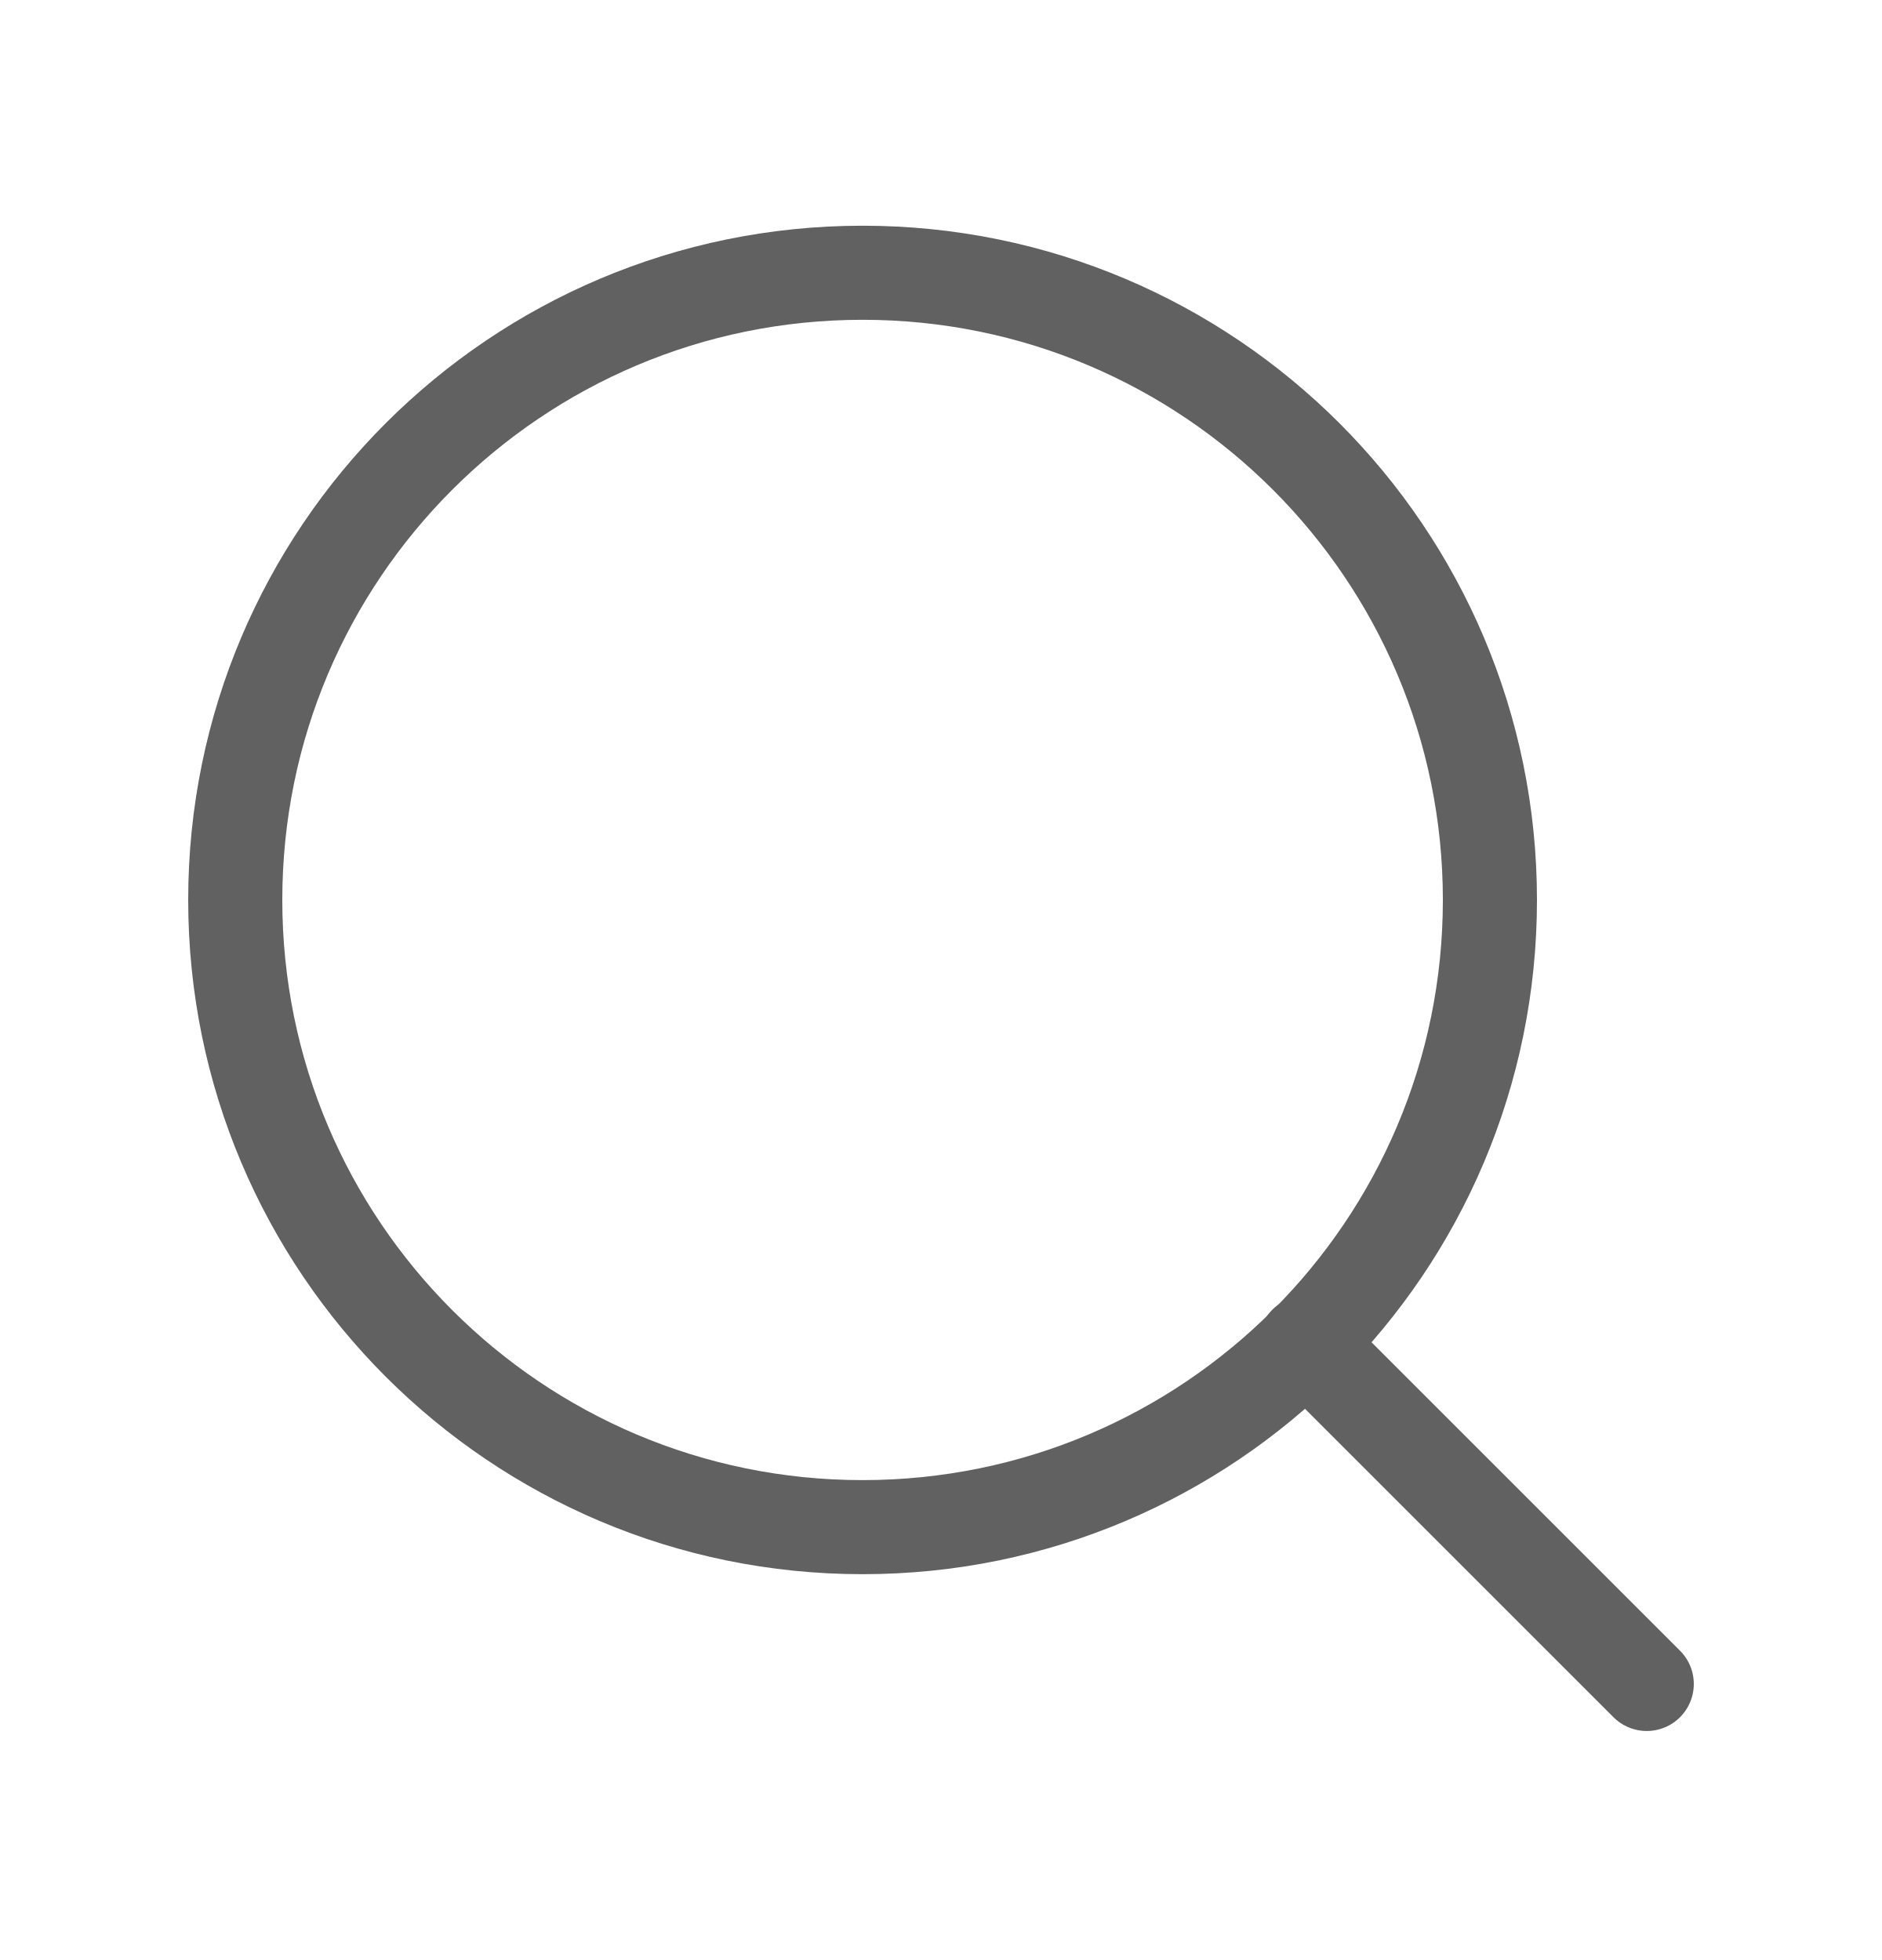
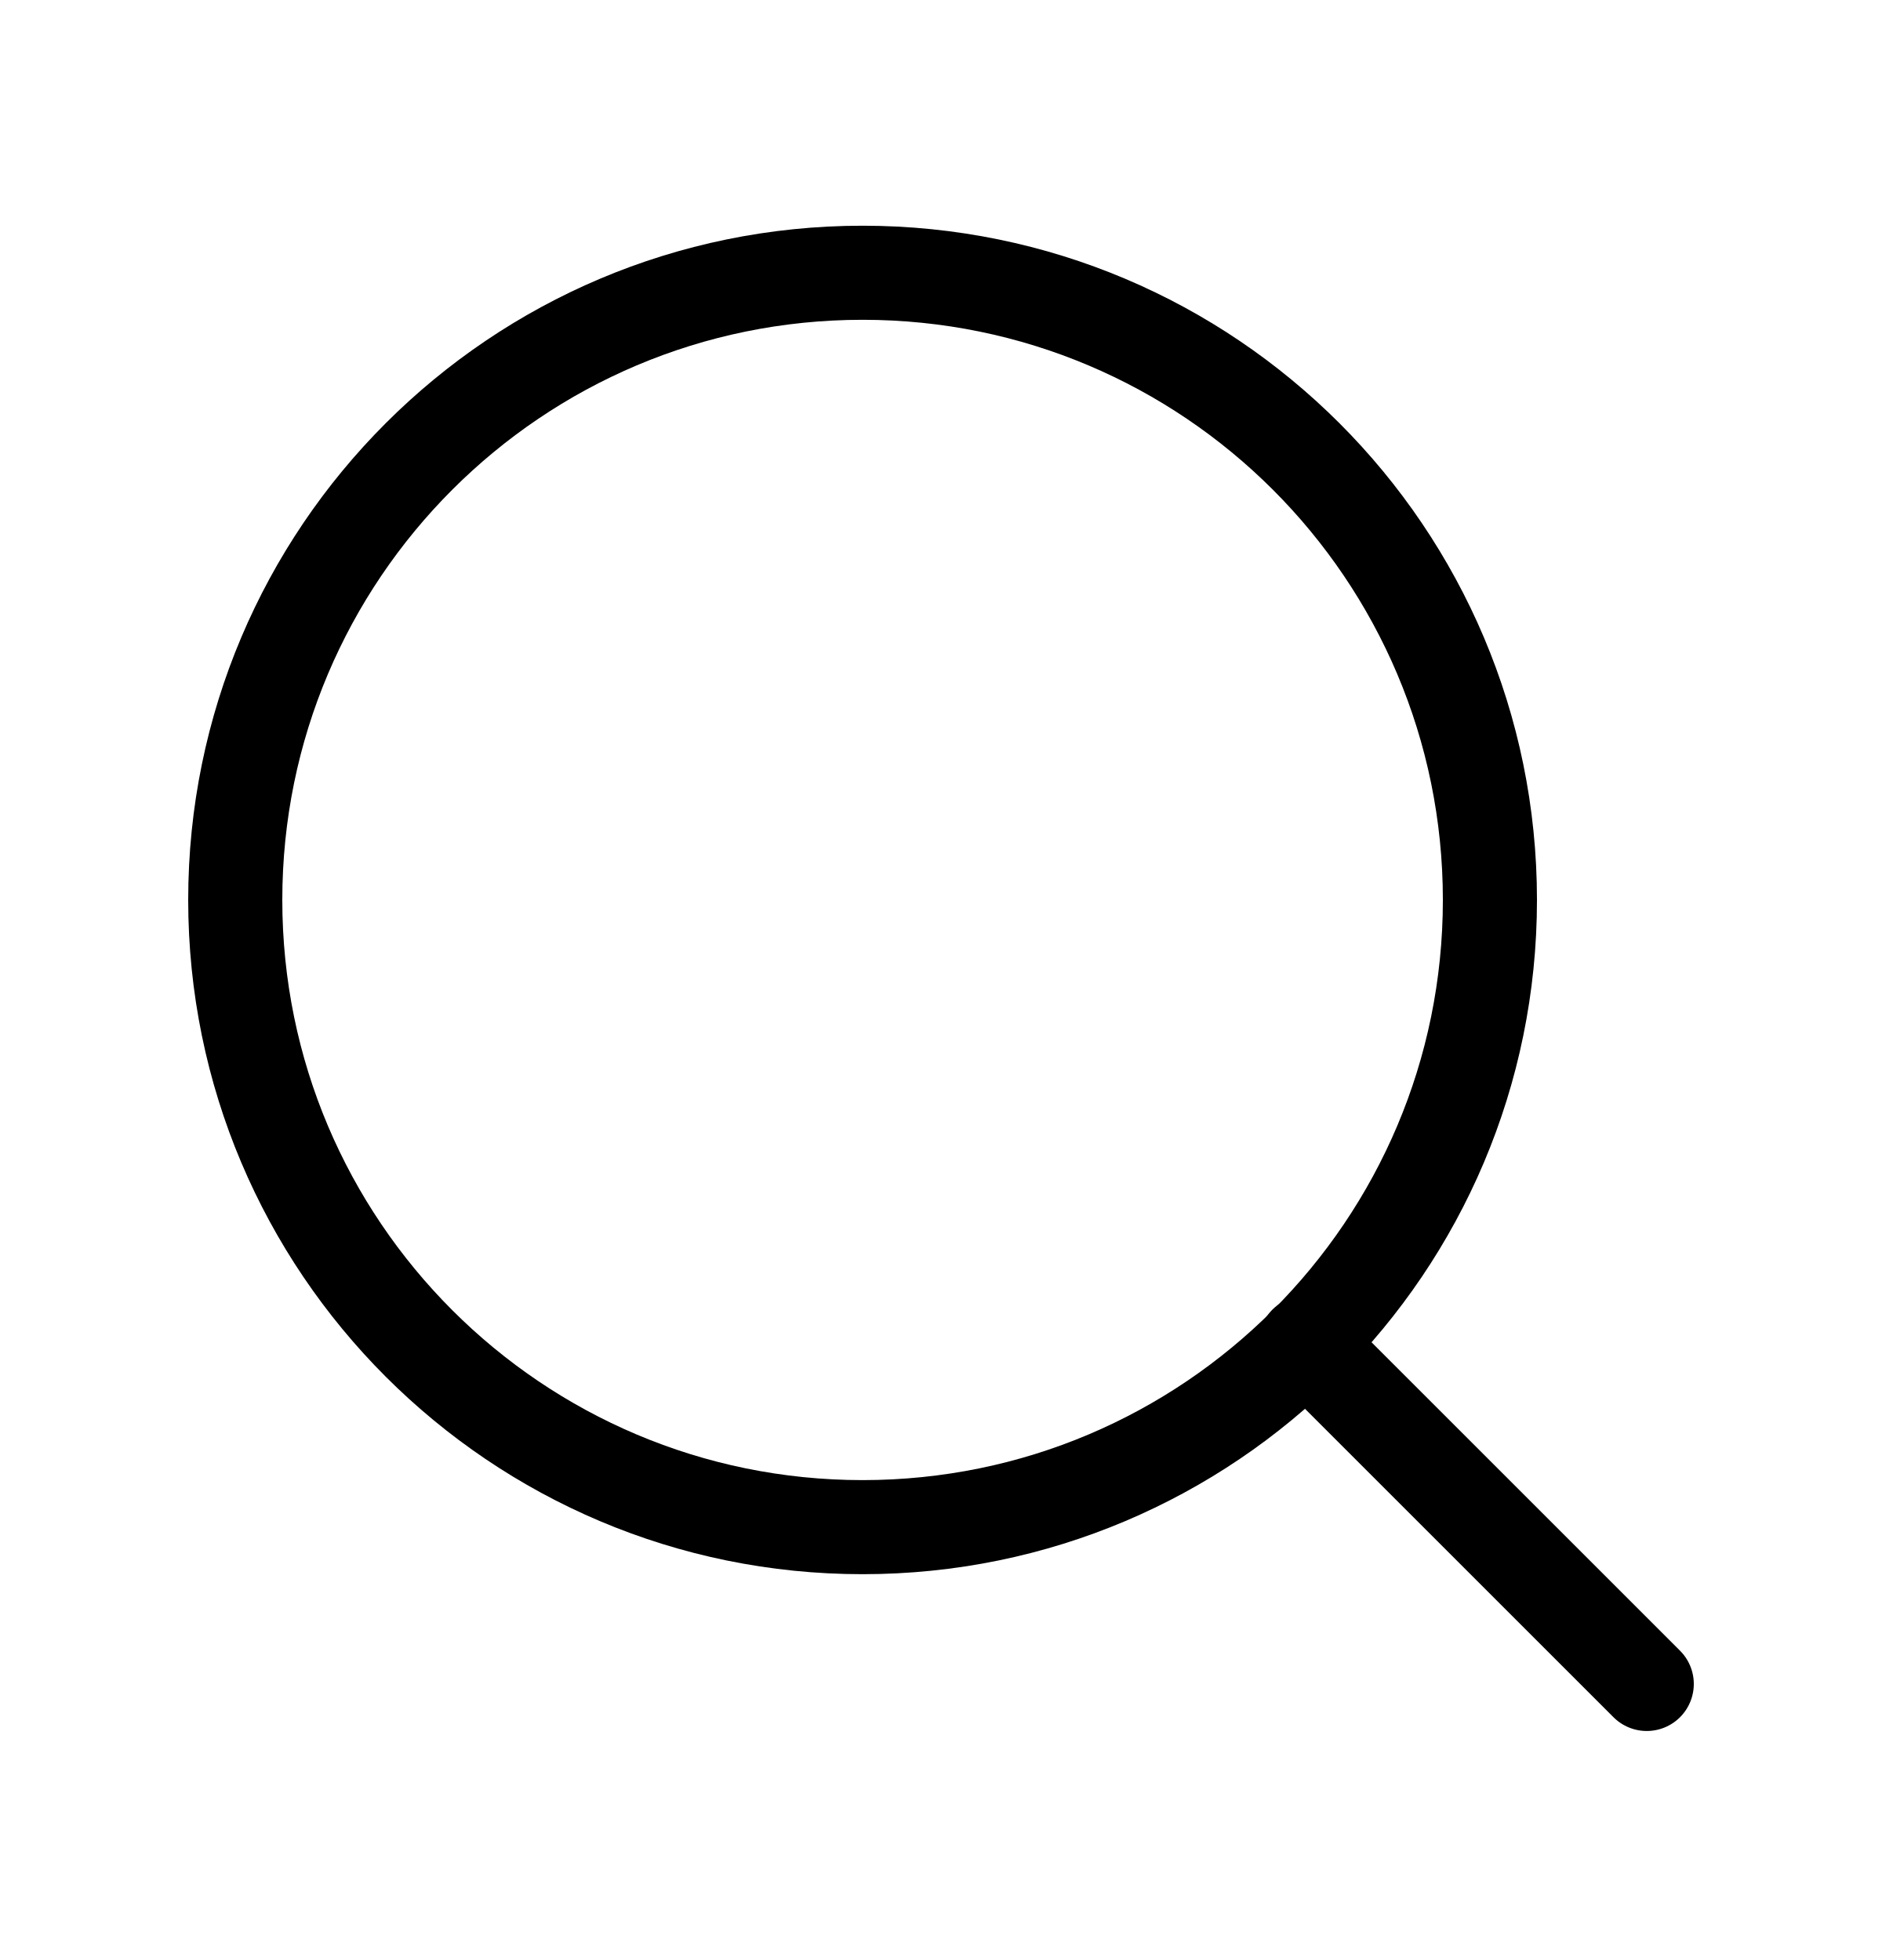
<svg xmlns="http://www.w3.org/2000/svg" width="24" height="25" viewBox="0 0 24 25" fill="none">
  <g id="search">
-     <path id="Vector" d="M11 19.479C15.418 19.479 19 15.897 19 11.479C19 7.061 15.418 3.479 11 3.479C6.582 3.479 3 7.061 3 11.479C3 15.897 6.582 19.479 11 19.479Z" stroke="#616161" stroke-width="1.2" stroke-linecap="round" stroke-linejoin="round" />
-     <path id="Vector_2" d="M21 21.479L16.65 17.129" stroke="#616161" stroke-width="1.2" stroke-linecap="round" stroke-linejoin="round" />
+     <path id="Vector" d="M11 19.479C15.418 19.479 19 15.897 19 11.479C19 7.061 15.418 3.479 11 3.479C6.582 3.479 3 7.061 3 11.479C3 15.897 6.582 19.479 11 19.479Z" stroke="currentColor" stroke-width="1.2" stroke-linecap="round" stroke-linejoin="round" />
+     <path id="Vector_2" d="M21 21.479L16.65 17.129" stroke="currentColor" stroke-width="1.2" stroke-linecap="round" stroke-linejoin="round" />
  </g>
</svg>
